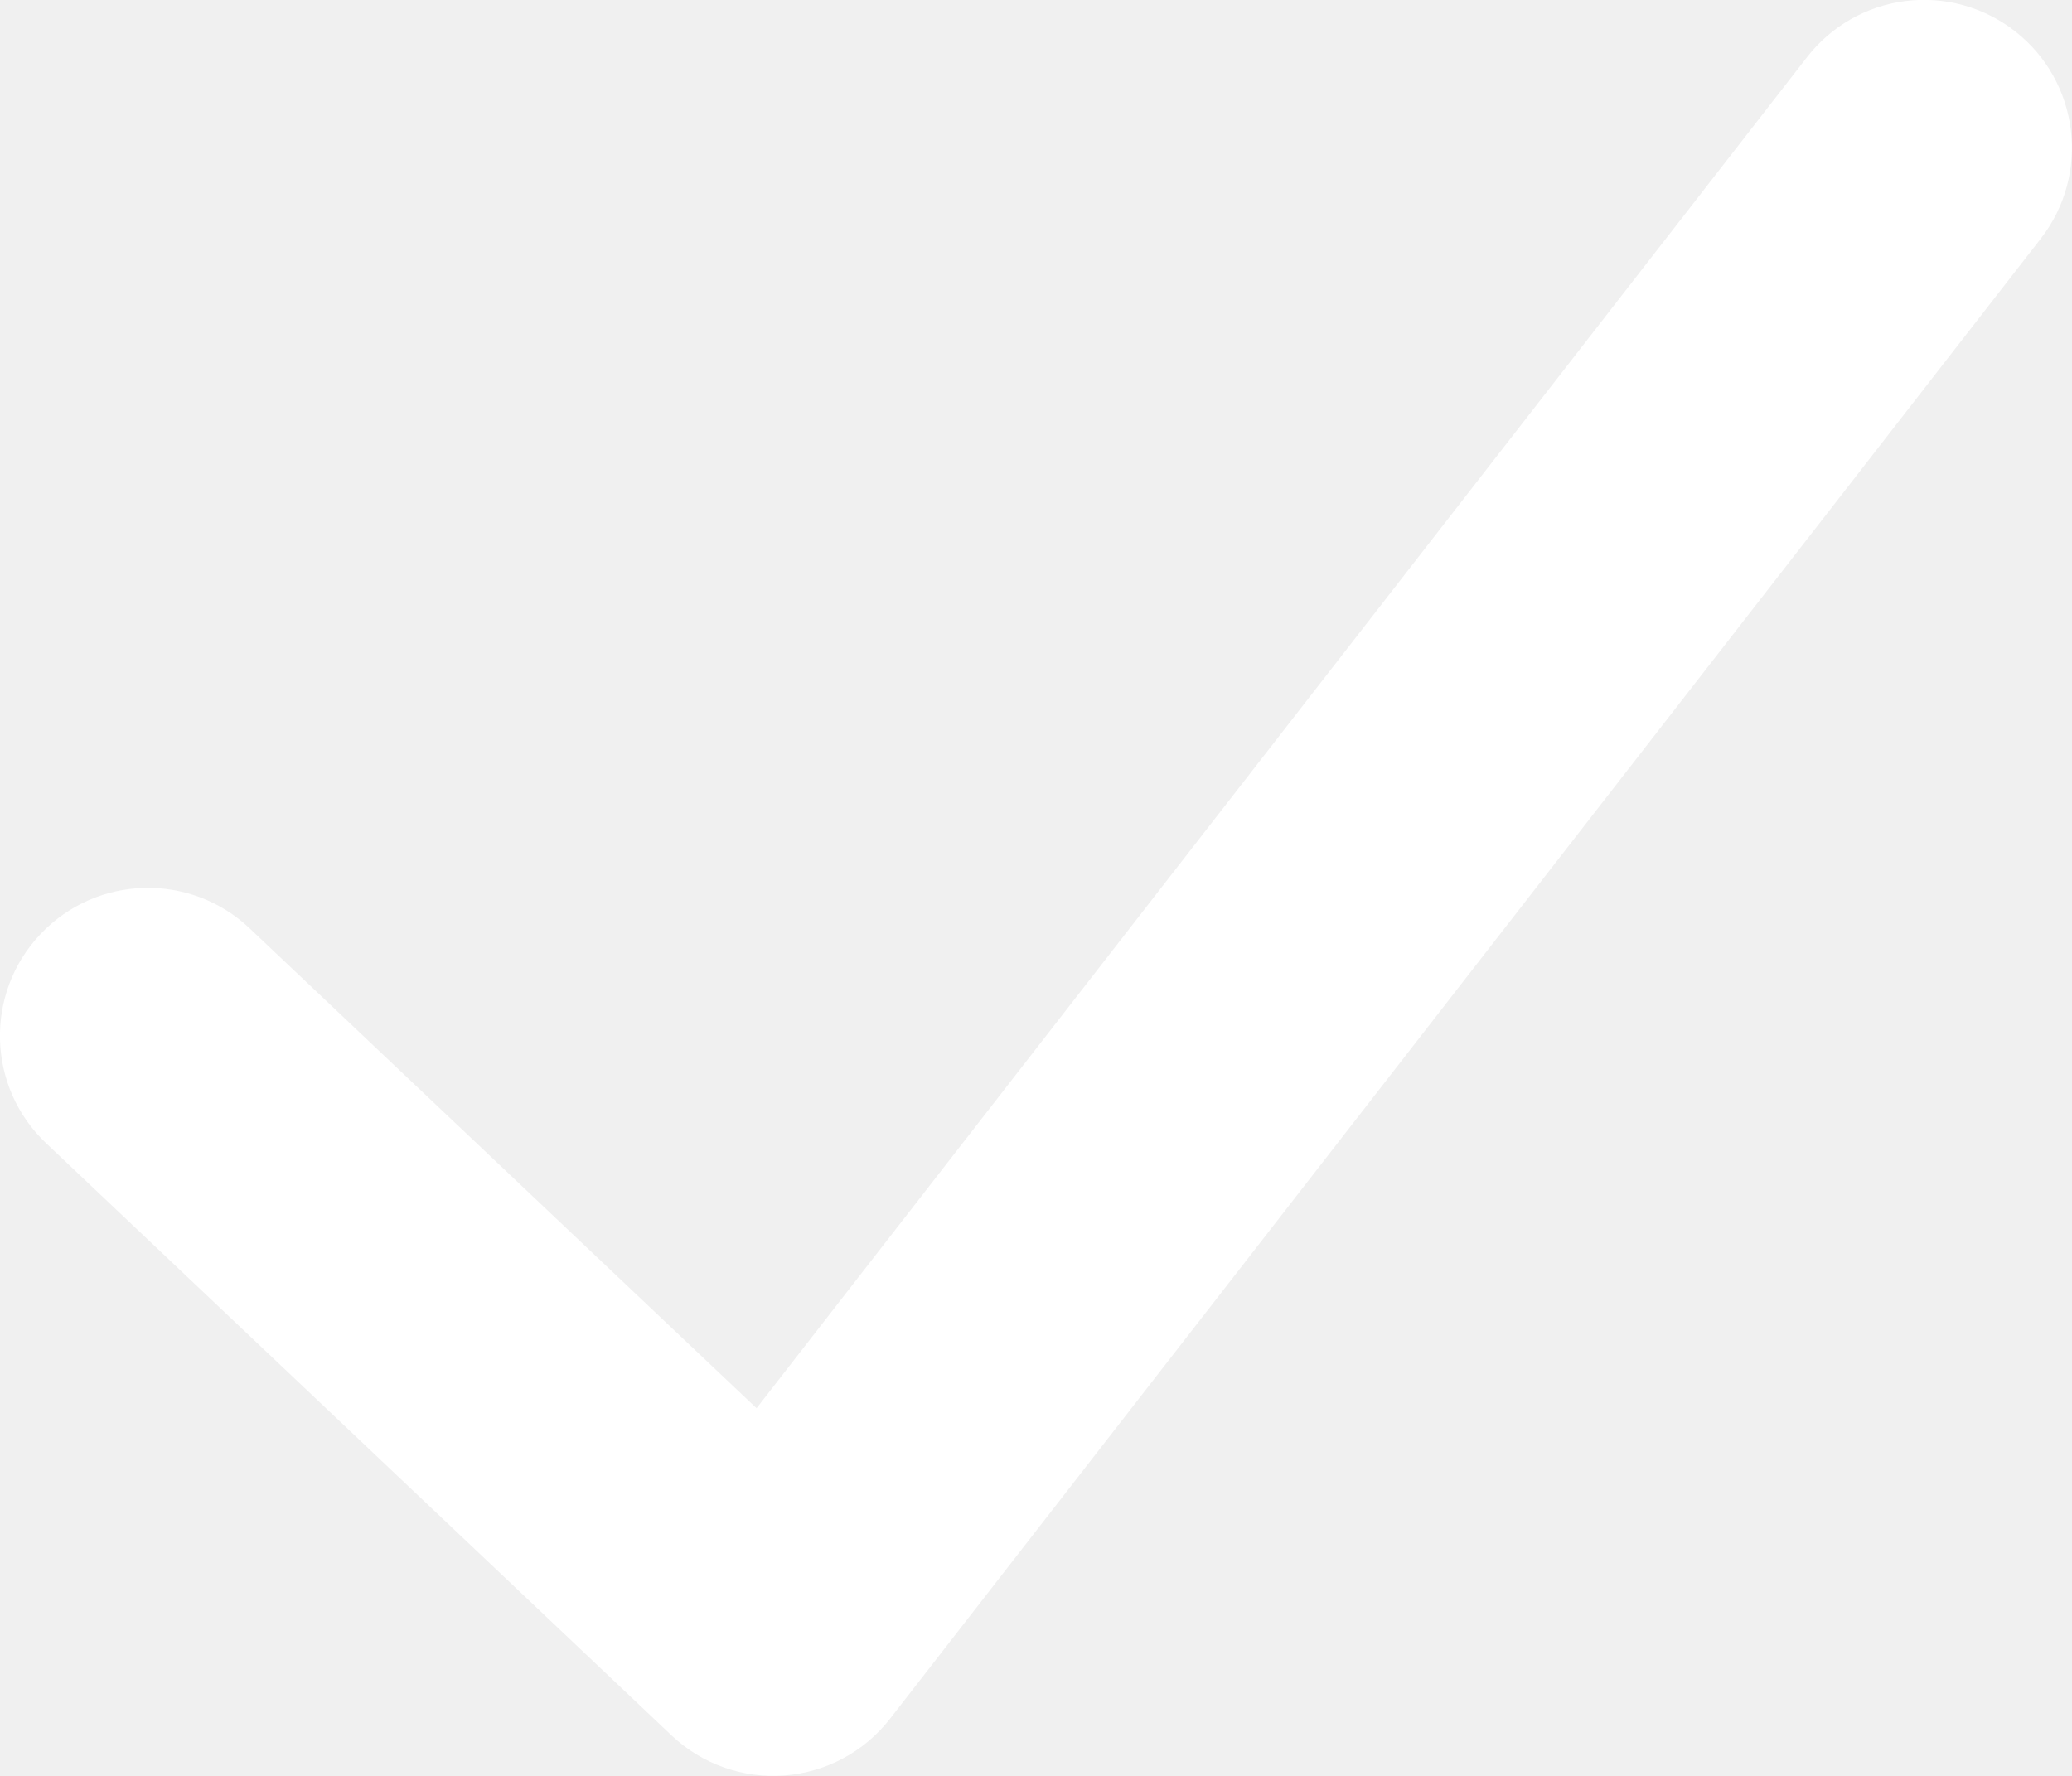
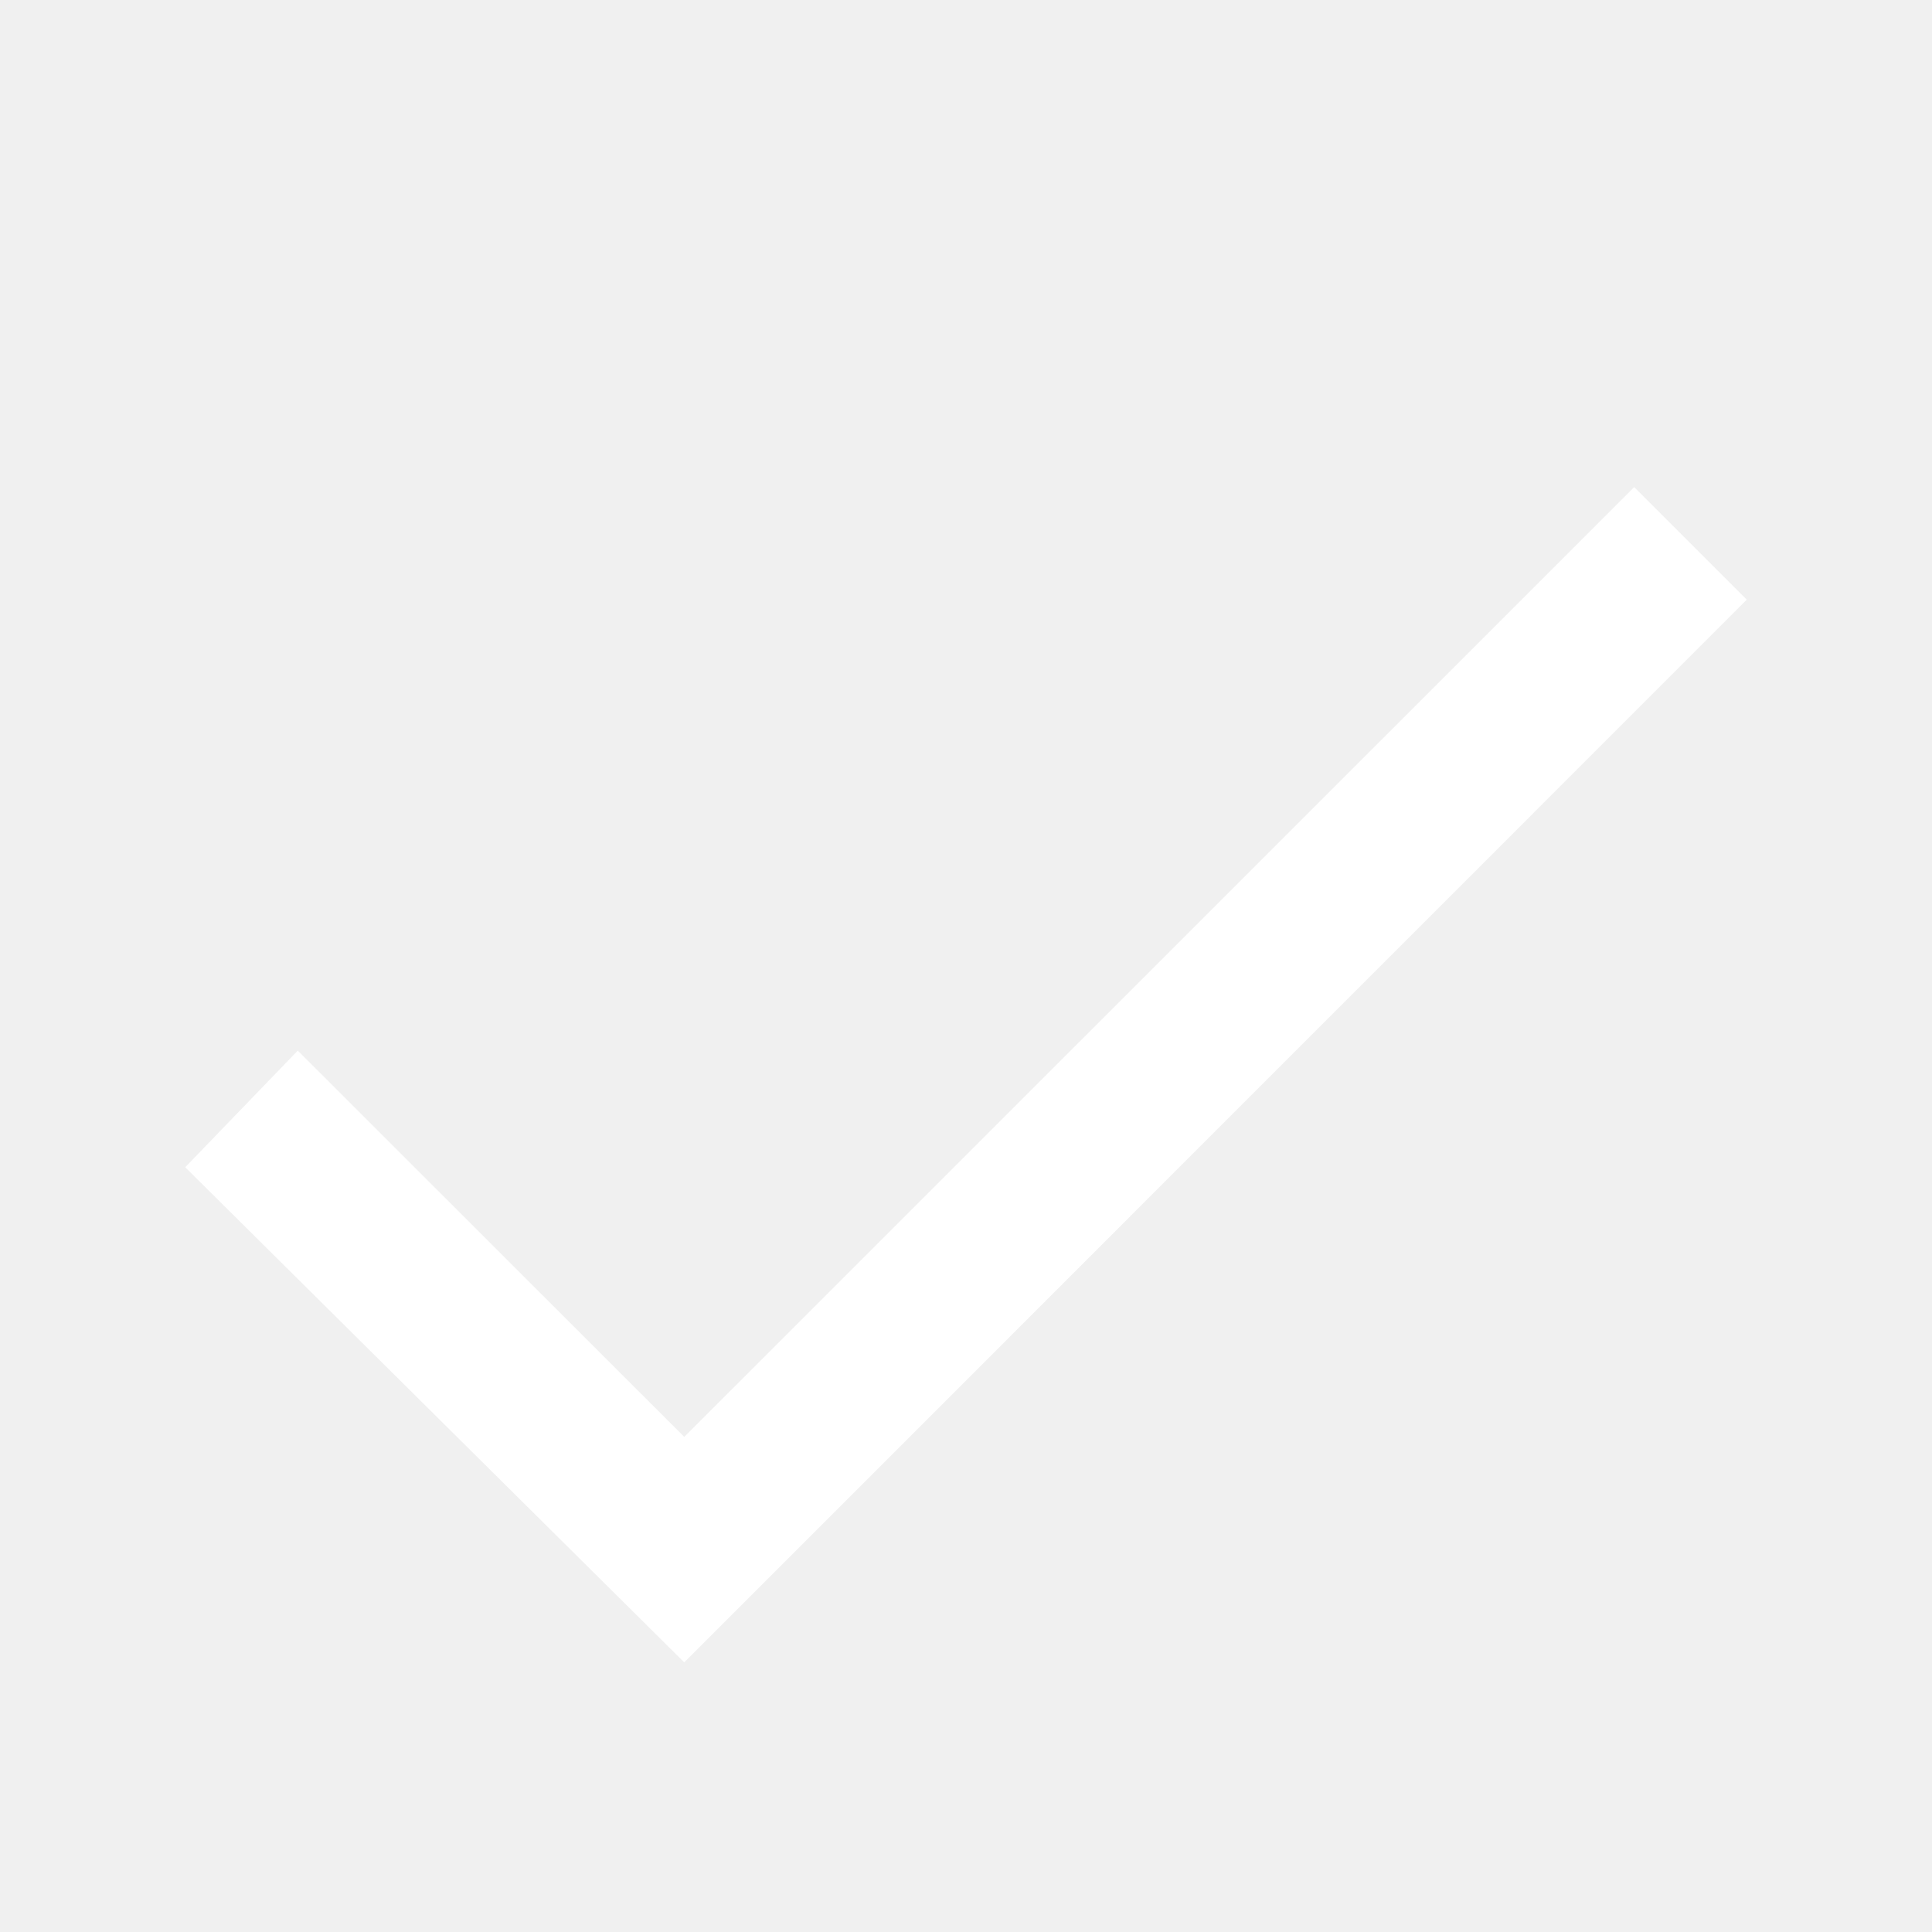
- <svg xmlns="http://www.w3.org/2000/svg" id="Icon" width="11.667" height="10" viewBox="0 0 11.667 10">
-   <path id="Path" d="M11.345.175a.833.833,0,0,1,.146,1.169L5.012,9.678a.833.833,0,0,1-1.231.094L.26,6.438a.833.833,0,0,1,1.146-1.21L4.26,7.93,10.175.322A.833.833,0,0,1,11.345.175Z" transform="translate(0 0)" fill="#fff" />
+ <svg xmlns="http://www.w3.org/2000/svg" viewBox="0 0 48 48" version="1.1" width="48px" height="48px">
+   <g id="surface1">
+     <path style=" fill:#FFF;" d="M 40.602 12.102 L 17 35.699 L 7.398 26.102 L 4.602 29 L 17 41.301 L 43.398 14.898 Z " />
+   </g>
</svg>
